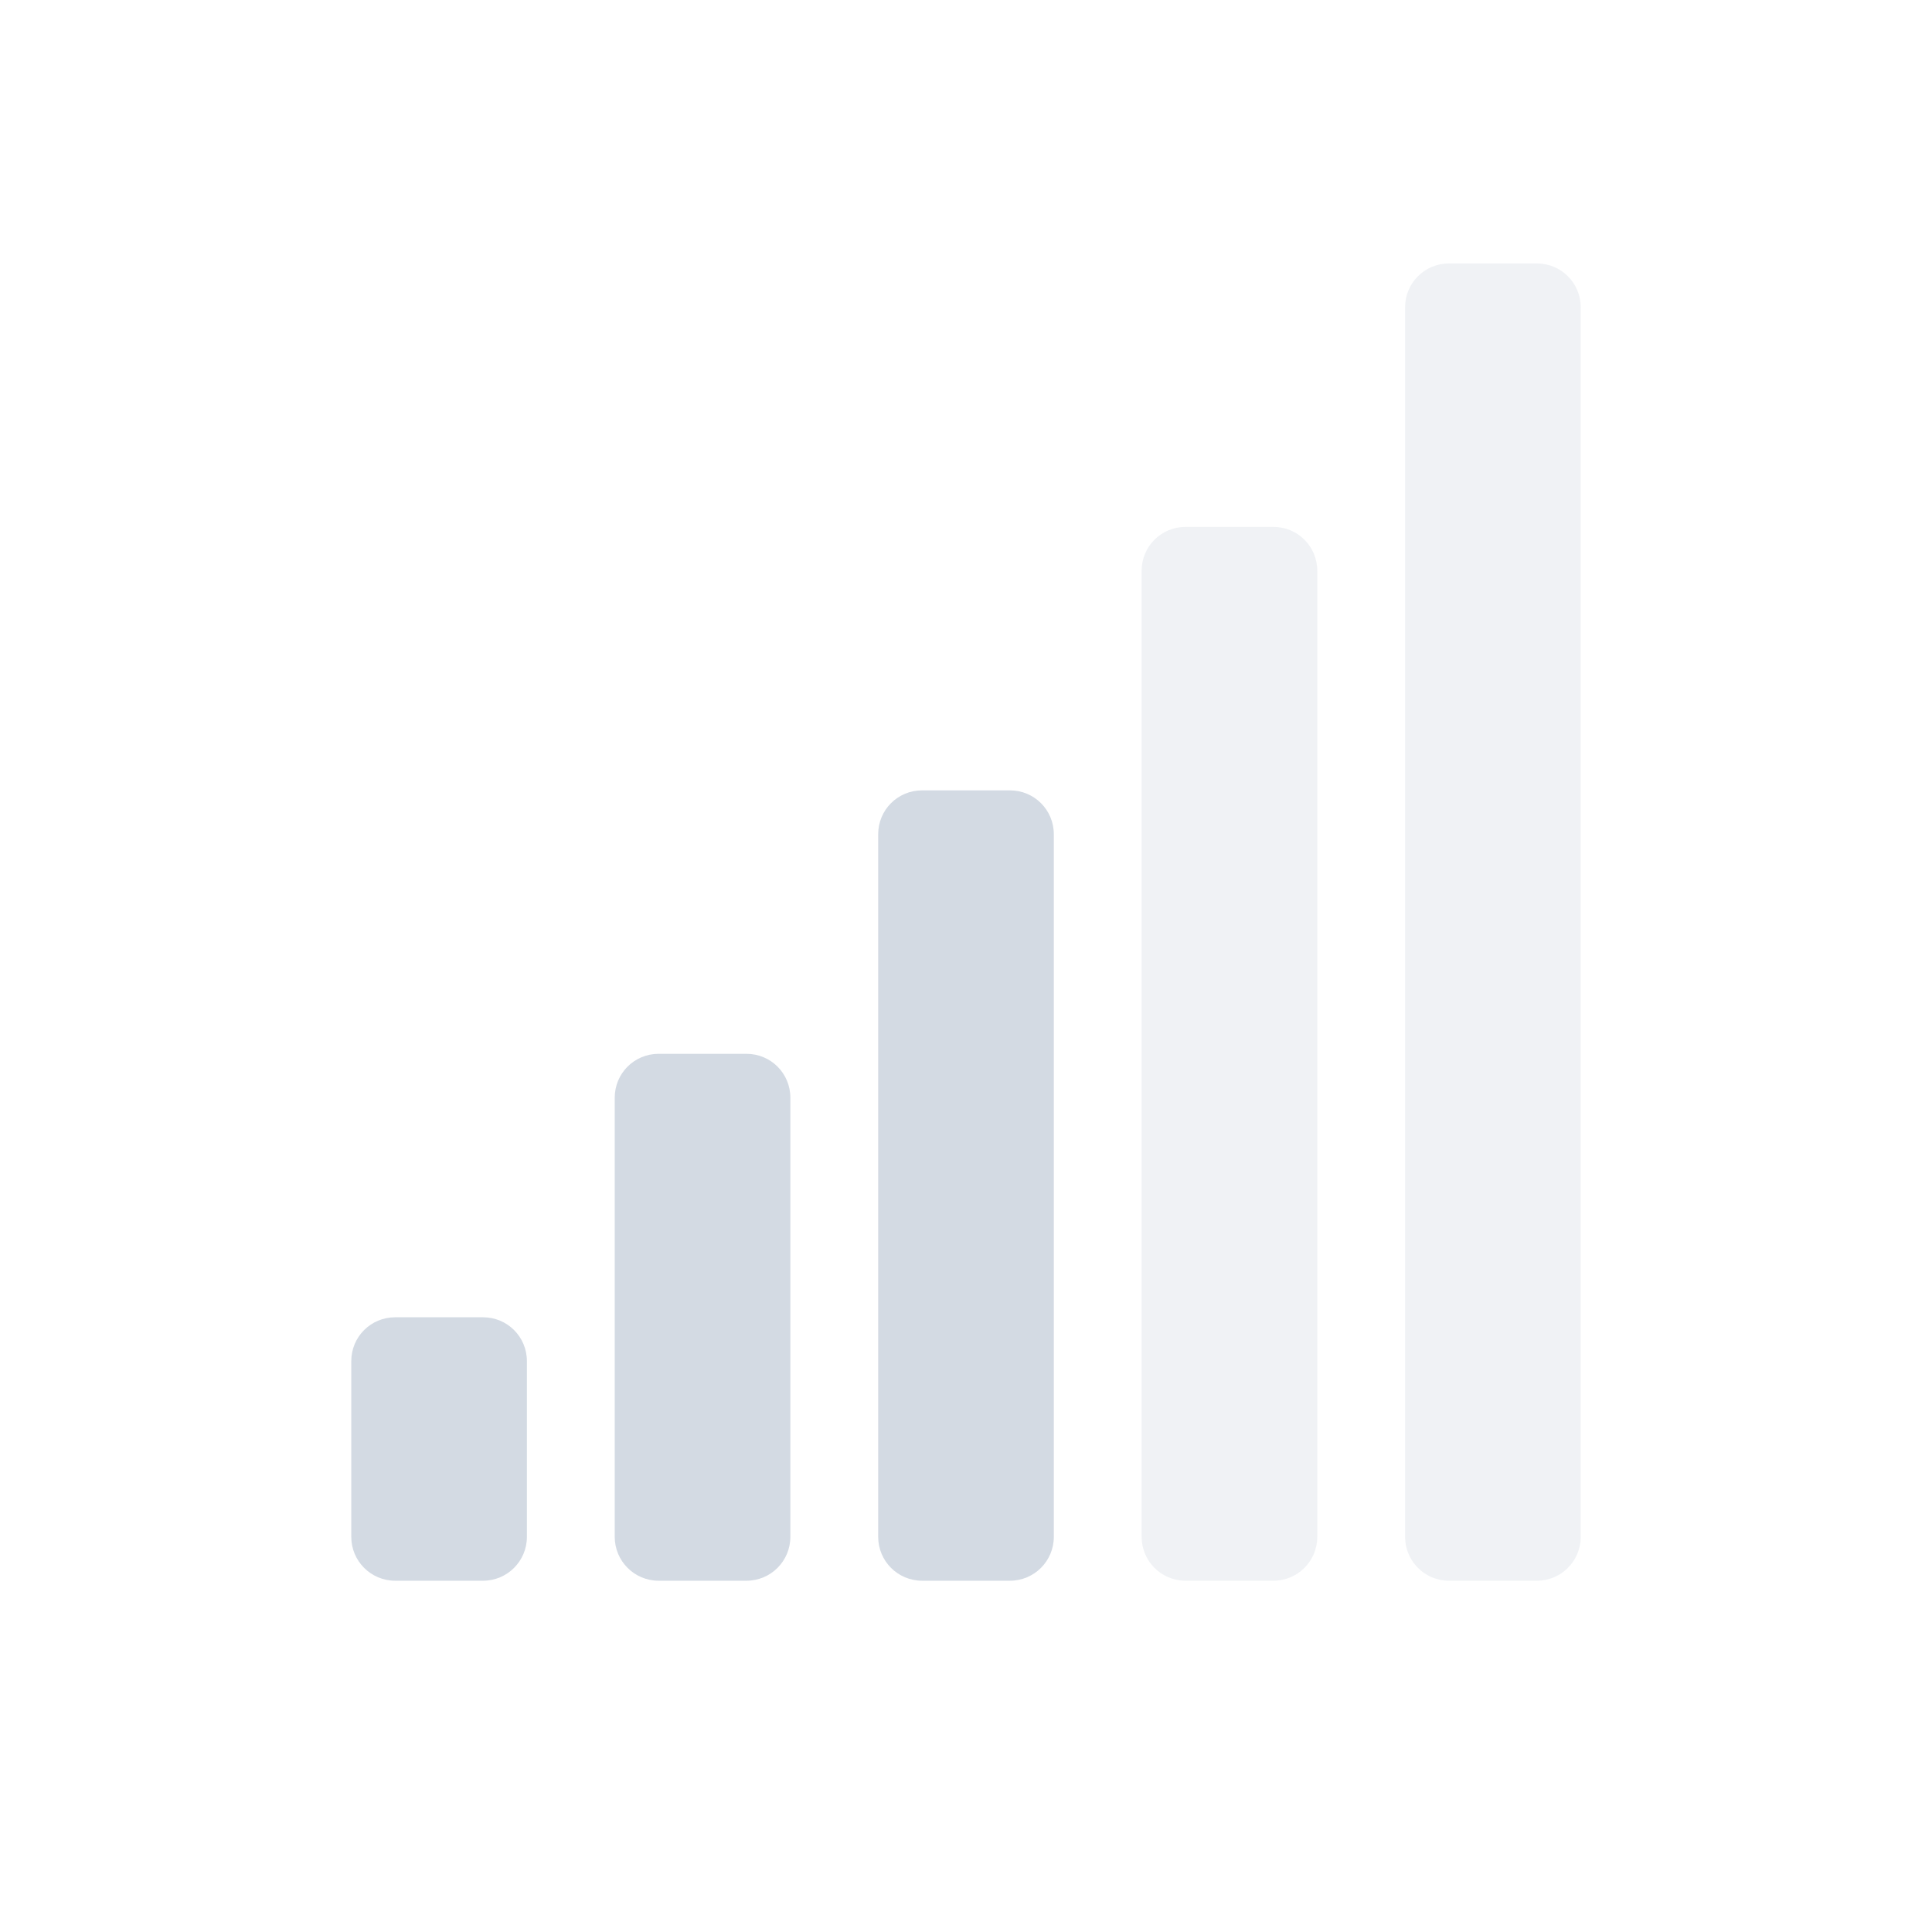
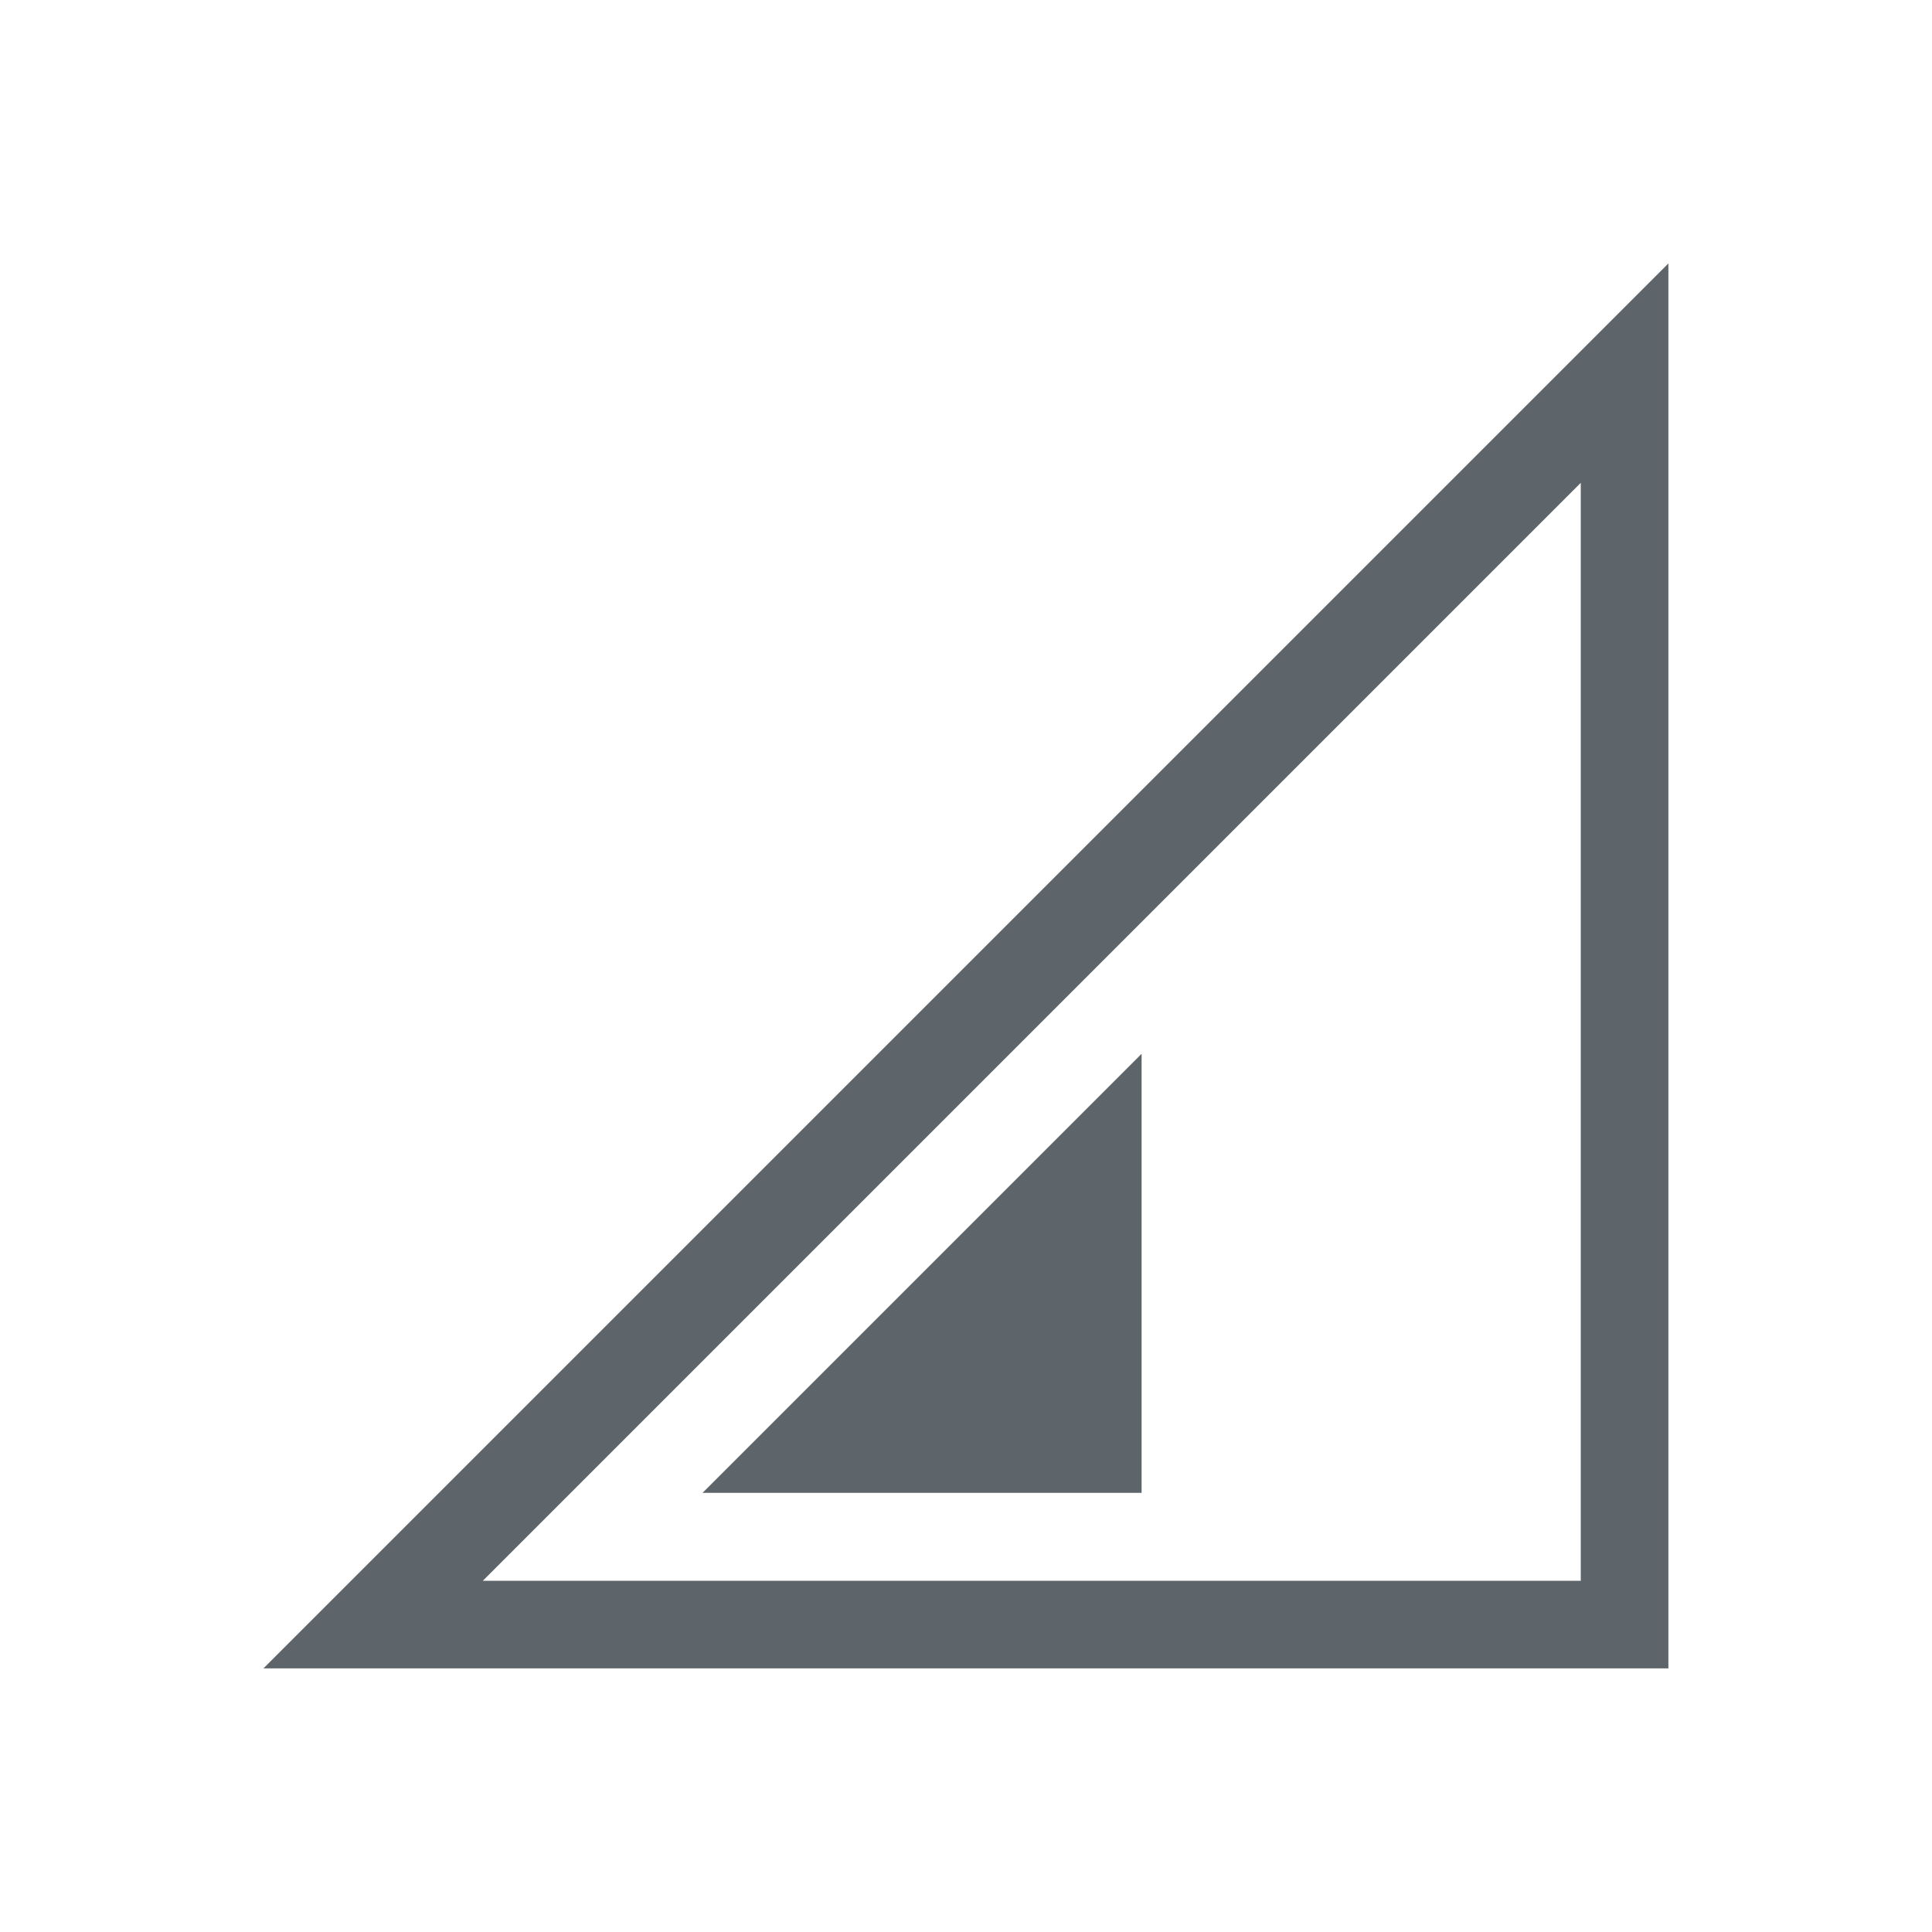
- <svg xmlns="http://www.w3.org/2000/svg" width="22" height="22" version="1.1">
-   <defs>
-     <style id="current-color-scheme" type="text/css">
-    .ColorScheme-Text { color:#d3dae3; } .ColorScheme-Highlight { color:#5294e2; }
-   </style>
-   </defs>
-   <g style="fill:currentColor" class="ColorScheme-Text">
-     <path d="M16.5 3c-.277 0-.5.222-.5.5v14c0 .276.223.5.5.5h1c.277 0 .5-.224.5-.5v-14c0-.278-.223-.5-.5-.5h-1zm-3 3c-.277 0-.5.222-.5.5v11c0 .276.223.5.5.5h1c.277 0 .5-.224.5-.5v-11c0-.278-.223-.5-.5-.5h-1z" opacity=".35" style="fill:currentColor" class="ColorScheme-Text" />
-     <path d="M10.5 9c-.277 0-.5.222-.5.5v8c0 .276.223.5.5.5h1c.277 0 .5-.224.5-.5v-8c0-.278-.223-.5-.5-.5h-1zm-3 3c-.277 0-.5.222-.5.5v5c0 .276.223.5.5.5h1c.277 0 .5-.224.5-.5v-5c0-.278-.223-.5-.5-.5h-1zm-3 3c-.277 0-.5.222-.5.5v2c0 .276.223.5.5.5h1c.277 0 .5-.224.5-.5v-2c0-.278-.223-.5-.5-.5h-1z" style="fill:currentColor" class="ColorScheme-Text" />
+ <svg xmlns="http://www.w3.org/2000/svg" width="22" height="22" viewBox="0 0 5.821 5.821" version="1.1" id="svg5">
+   <defs id="defs2" />
+   <g id="g2412" style="fill:#5d656b;fill-opacity:1" transform="translate(0.79375,0.7937497)">
+     <path id="path1144" style="color:#000000;fill:#5d656b;fill-opacity:1;stroke:none;stroke-width:0.626;-inkscape-stroke:none" d="m 10,9 -5,5 h 5 z" transform="scale(0.2645833)" />
+     <path style="color:#000000;fill:#5d656b;fill-opacity:1;stroke:none;-inkscape-stroke:none" d="M 4.233,3.0296875e-7 3.296875e-8,4.233 H 4.233 Z M 3.969,0.661 V 3.969 H 0.661 Z" id="path1146" />
  </g>
</svg>
